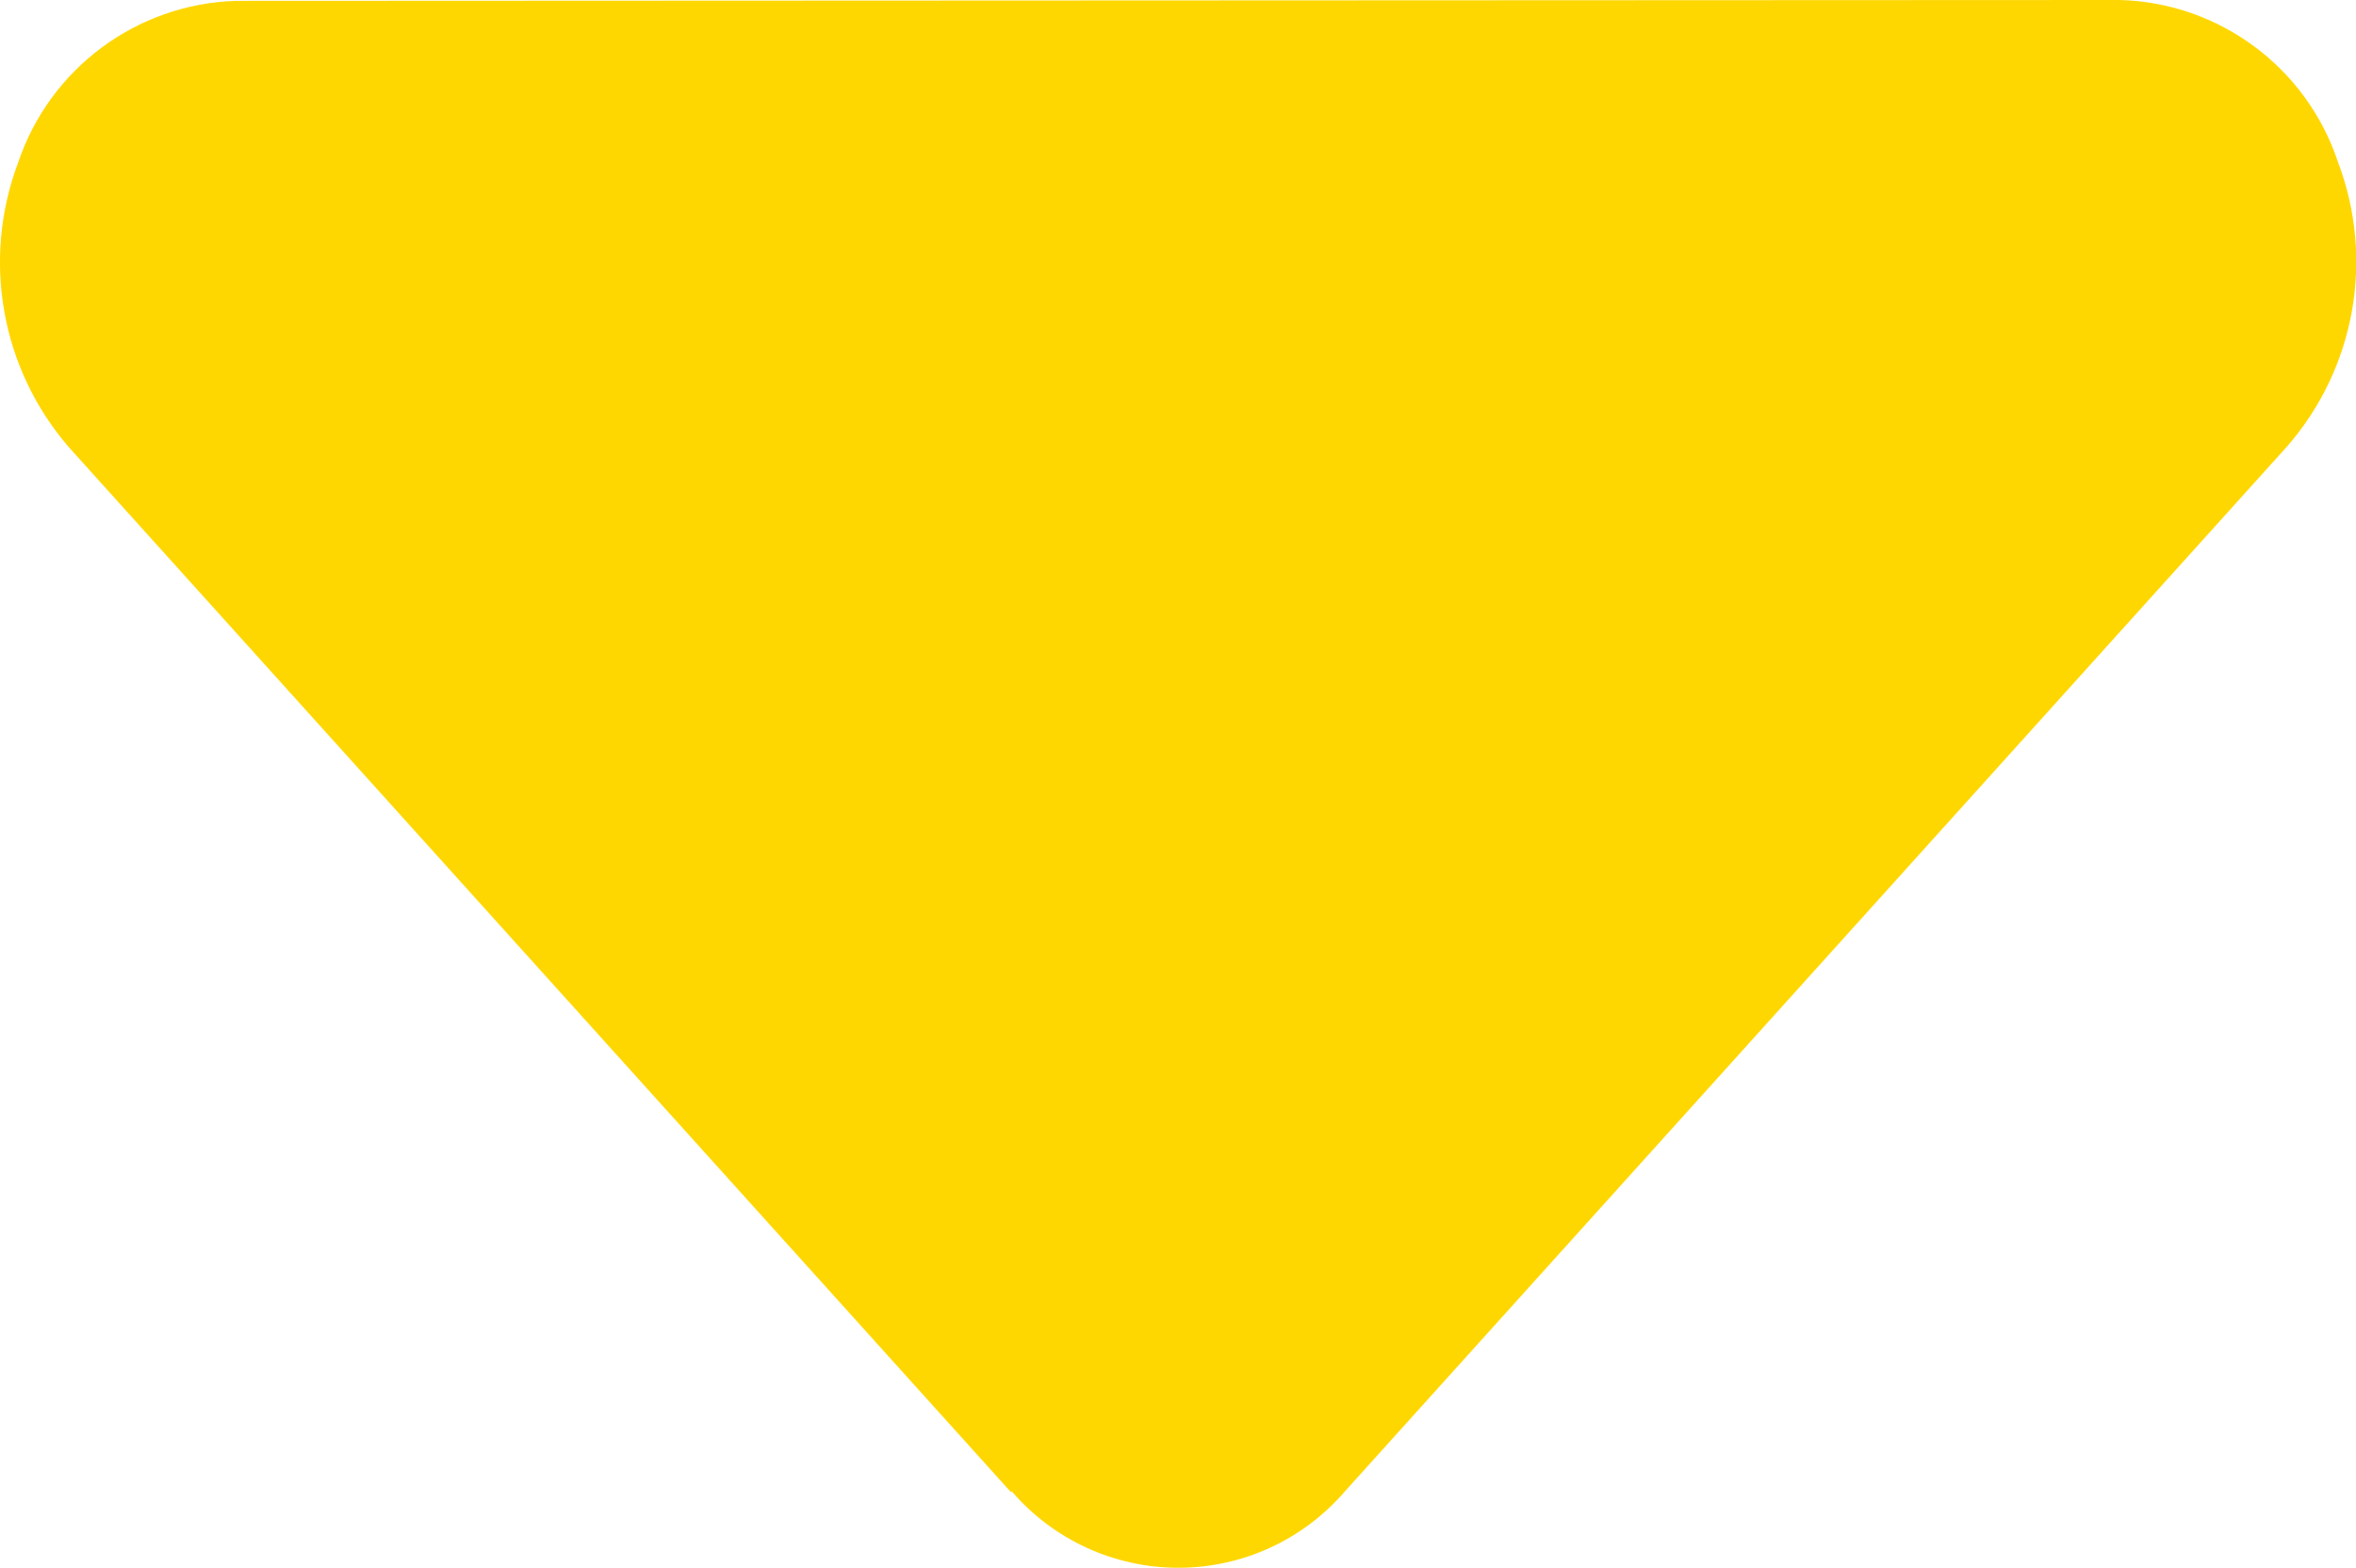
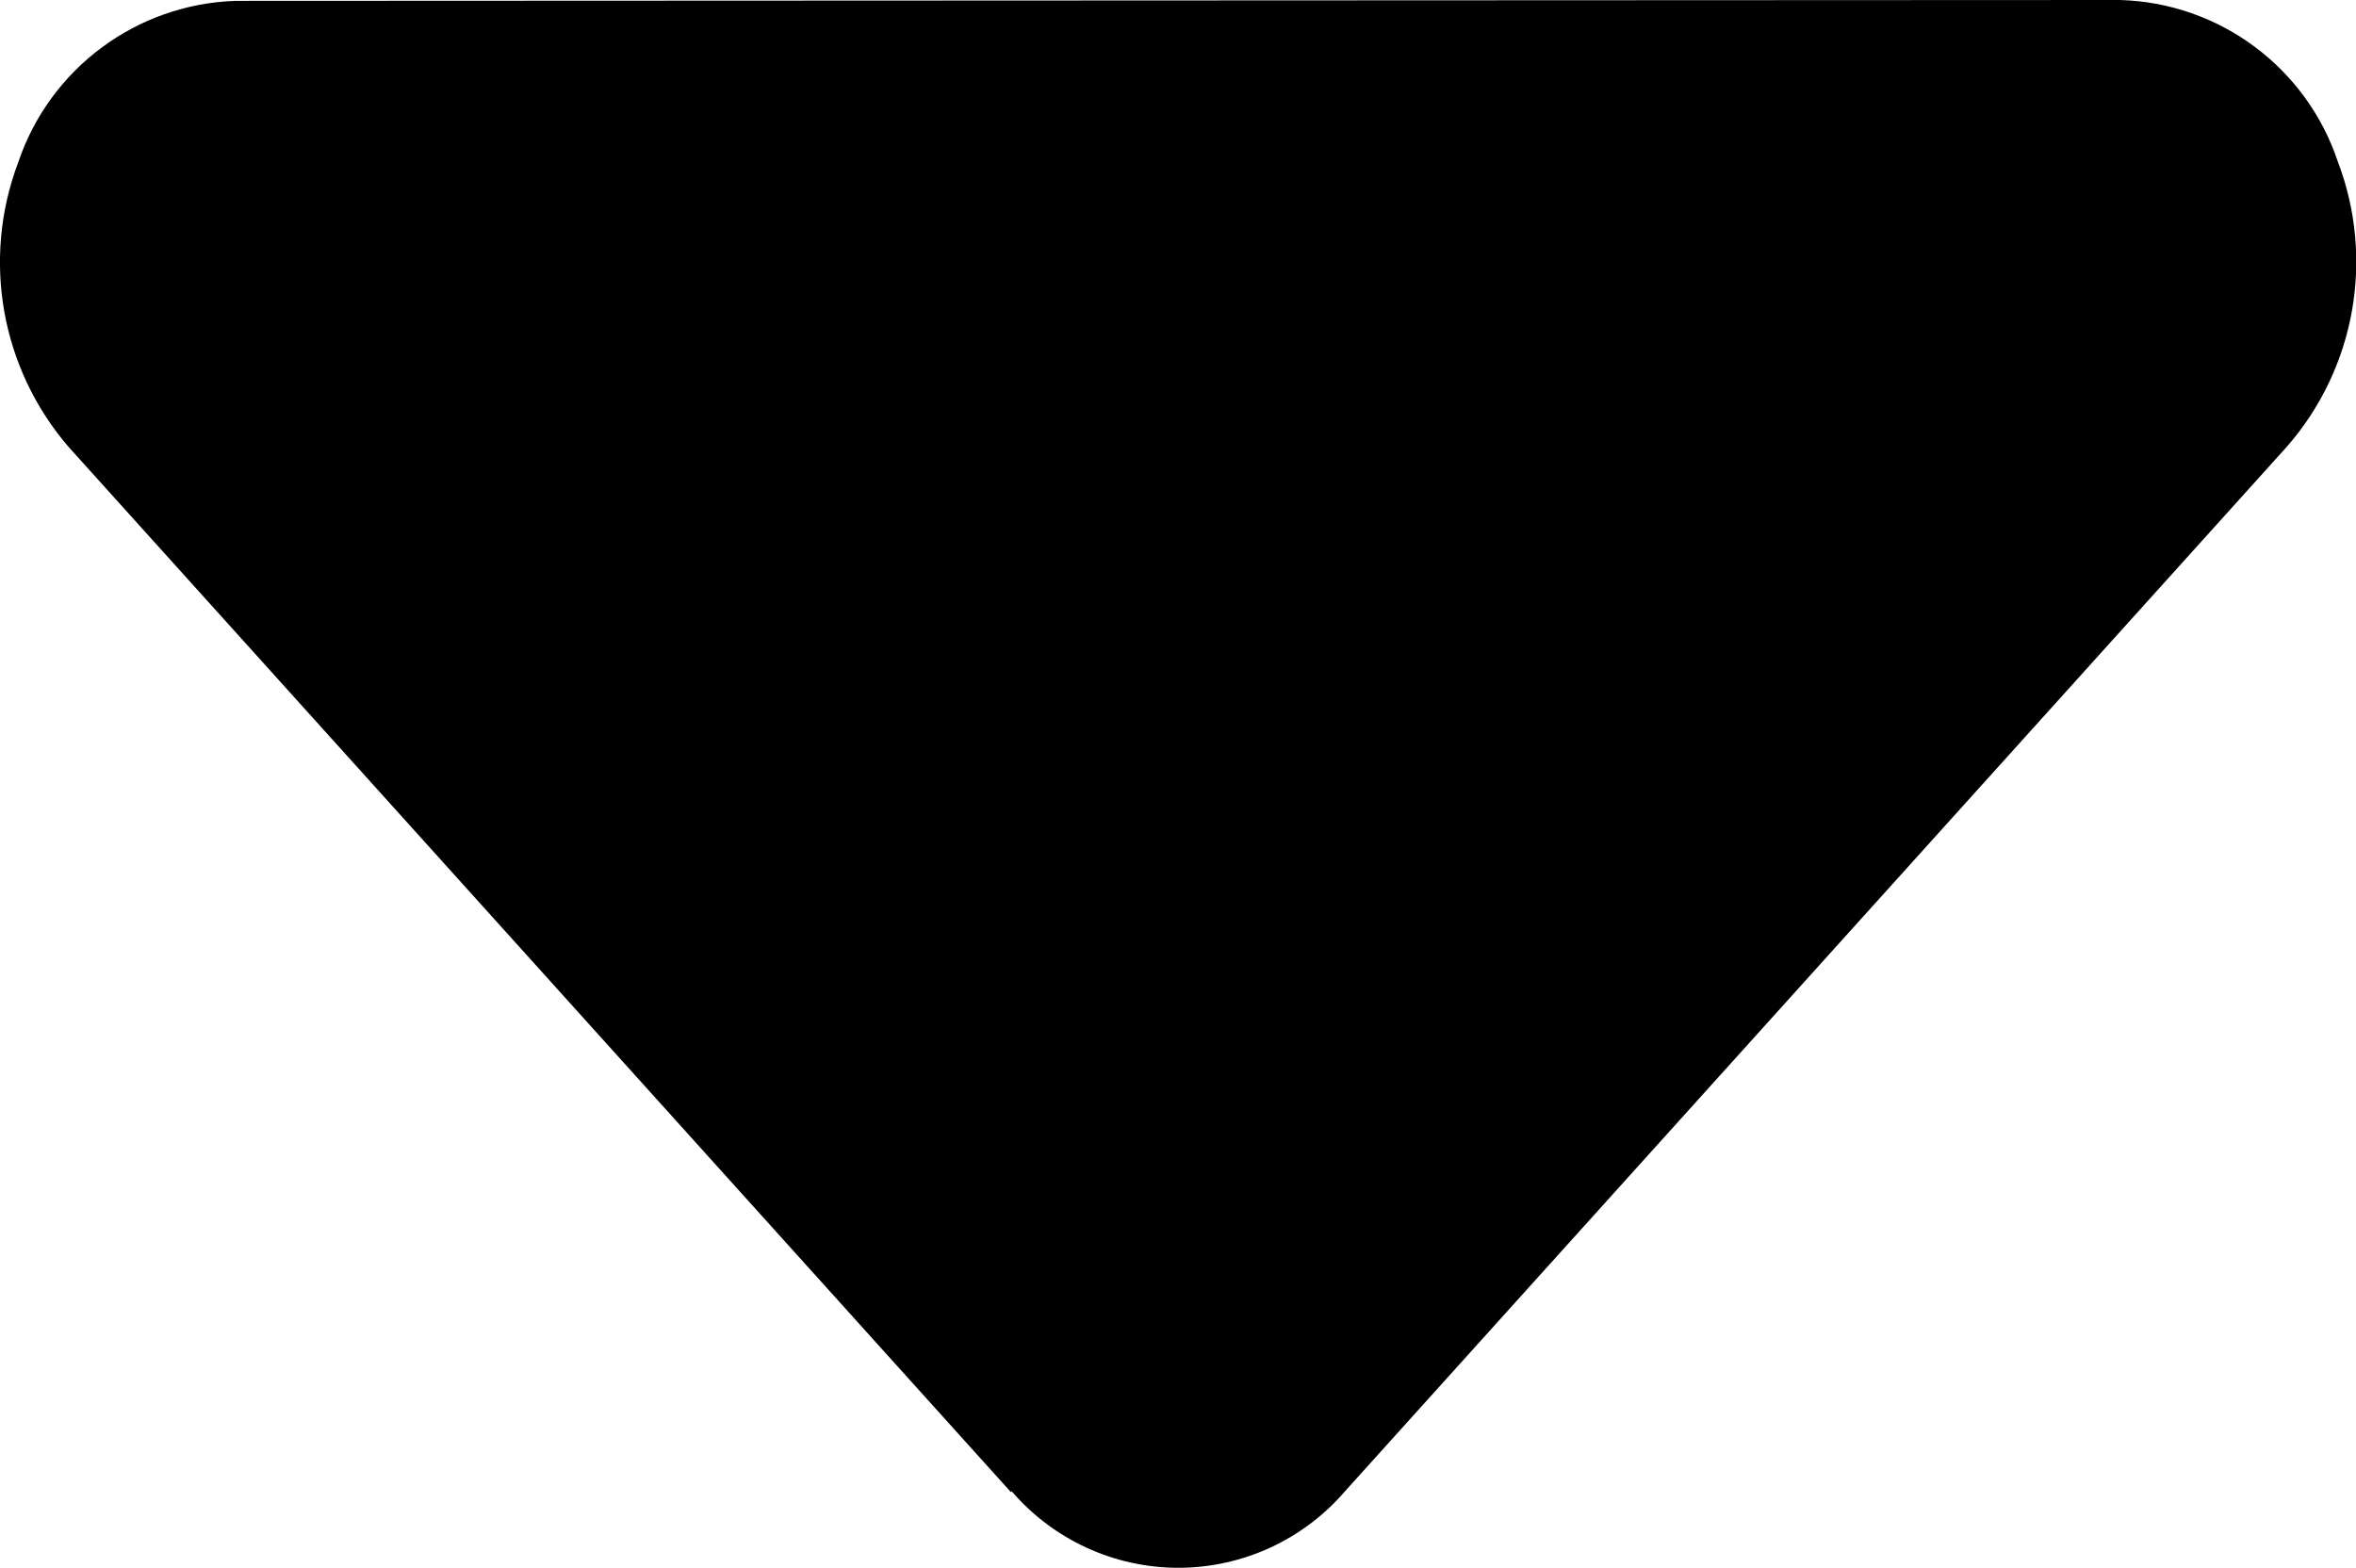
<svg xmlns="http://www.w3.org/2000/svg" viewBox="0 0 24.884 16.561">
-   <path id="caret-down-solid" d="M10.629,207.652a2.321,2.321,0,0,0,3.521,0L24.1,196.616a2.97,2.97,0,0,0,.536-3.009,2.5,2.5,0,0,0-2.3-1.707l-19.9.009a2.509,2.509,0,0,0-2.3,1.707,2.987,2.987,0,0,0,.536,3.009l9.949,11.036Z" transform="translate(0.056 -191.9)" fill="gold" />
+   <path id="caret-down-solid" d="M10.629,207.652a2.321,2.321,0,0,0,3.521,0L24.1,196.616a2.97,2.97,0,0,0,.536-3.009,2.5,2.5,0,0,0-2.3-1.707l-19.9.009a2.509,2.509,0,0,0-2.3,1.707,2.987,2.987,0,0,0,.536,3.009l9.949,11.036Z" transform="translate(0.056 -191.9)" />
</svg>
